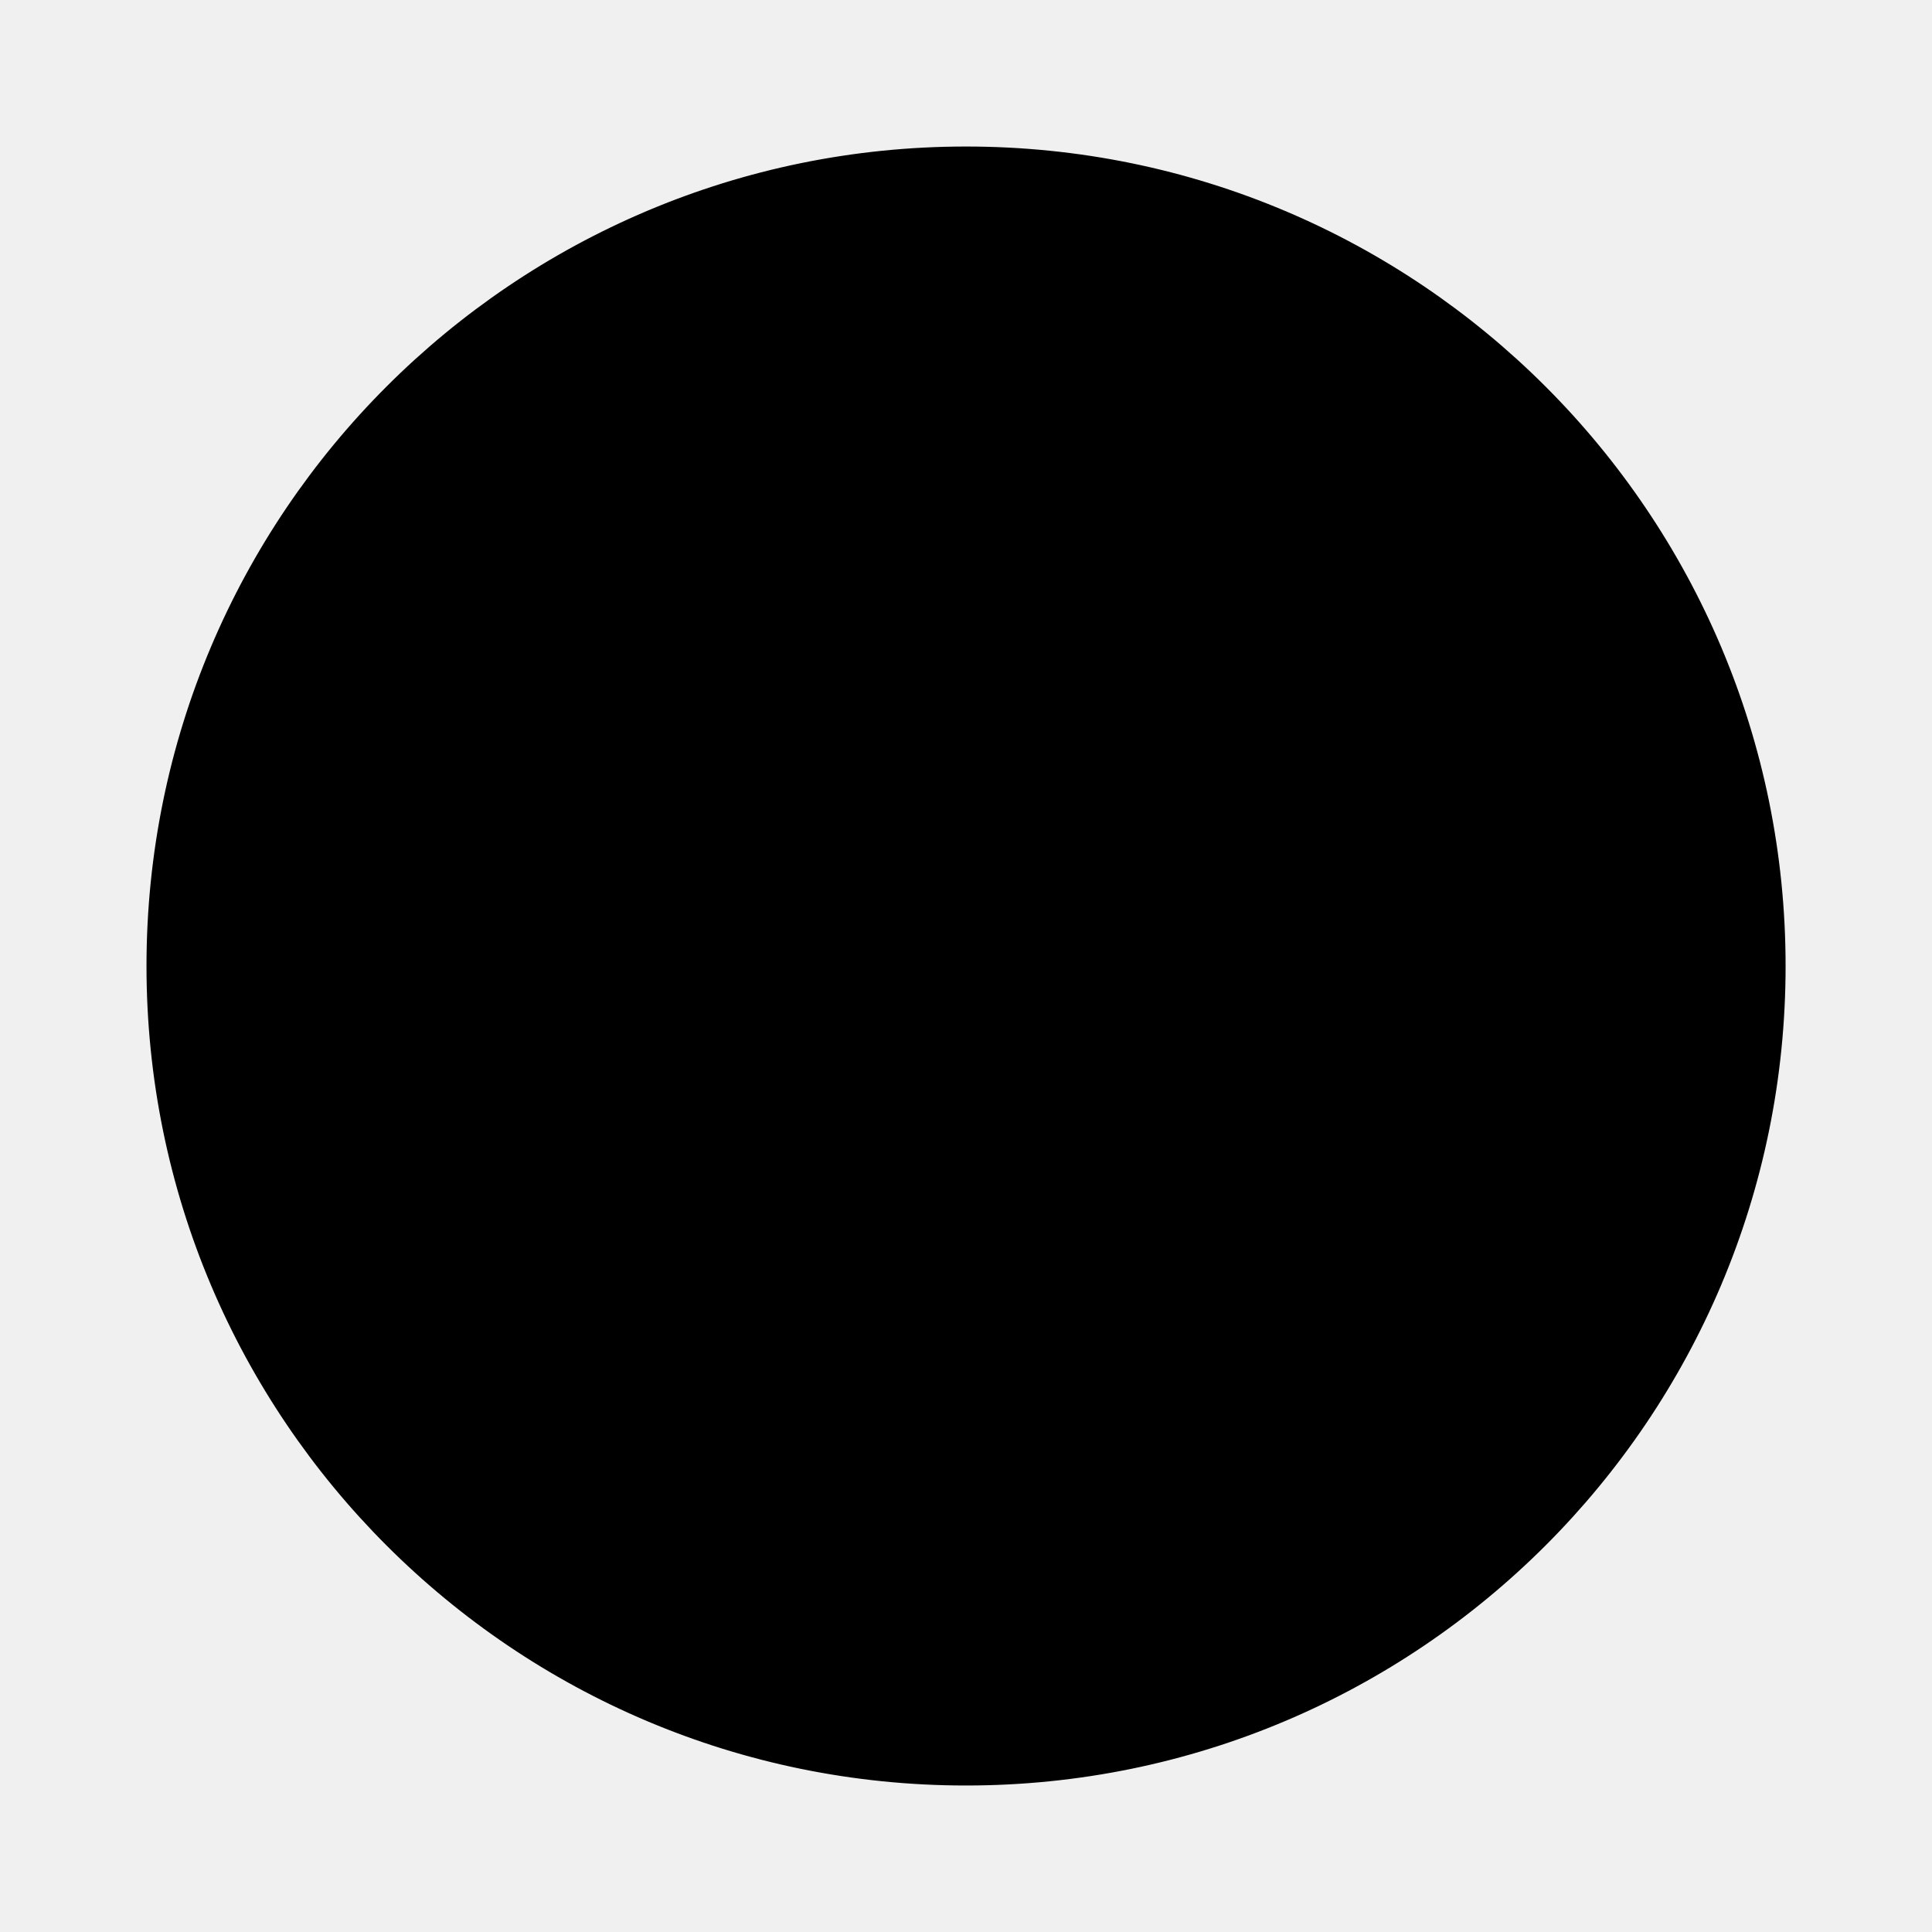
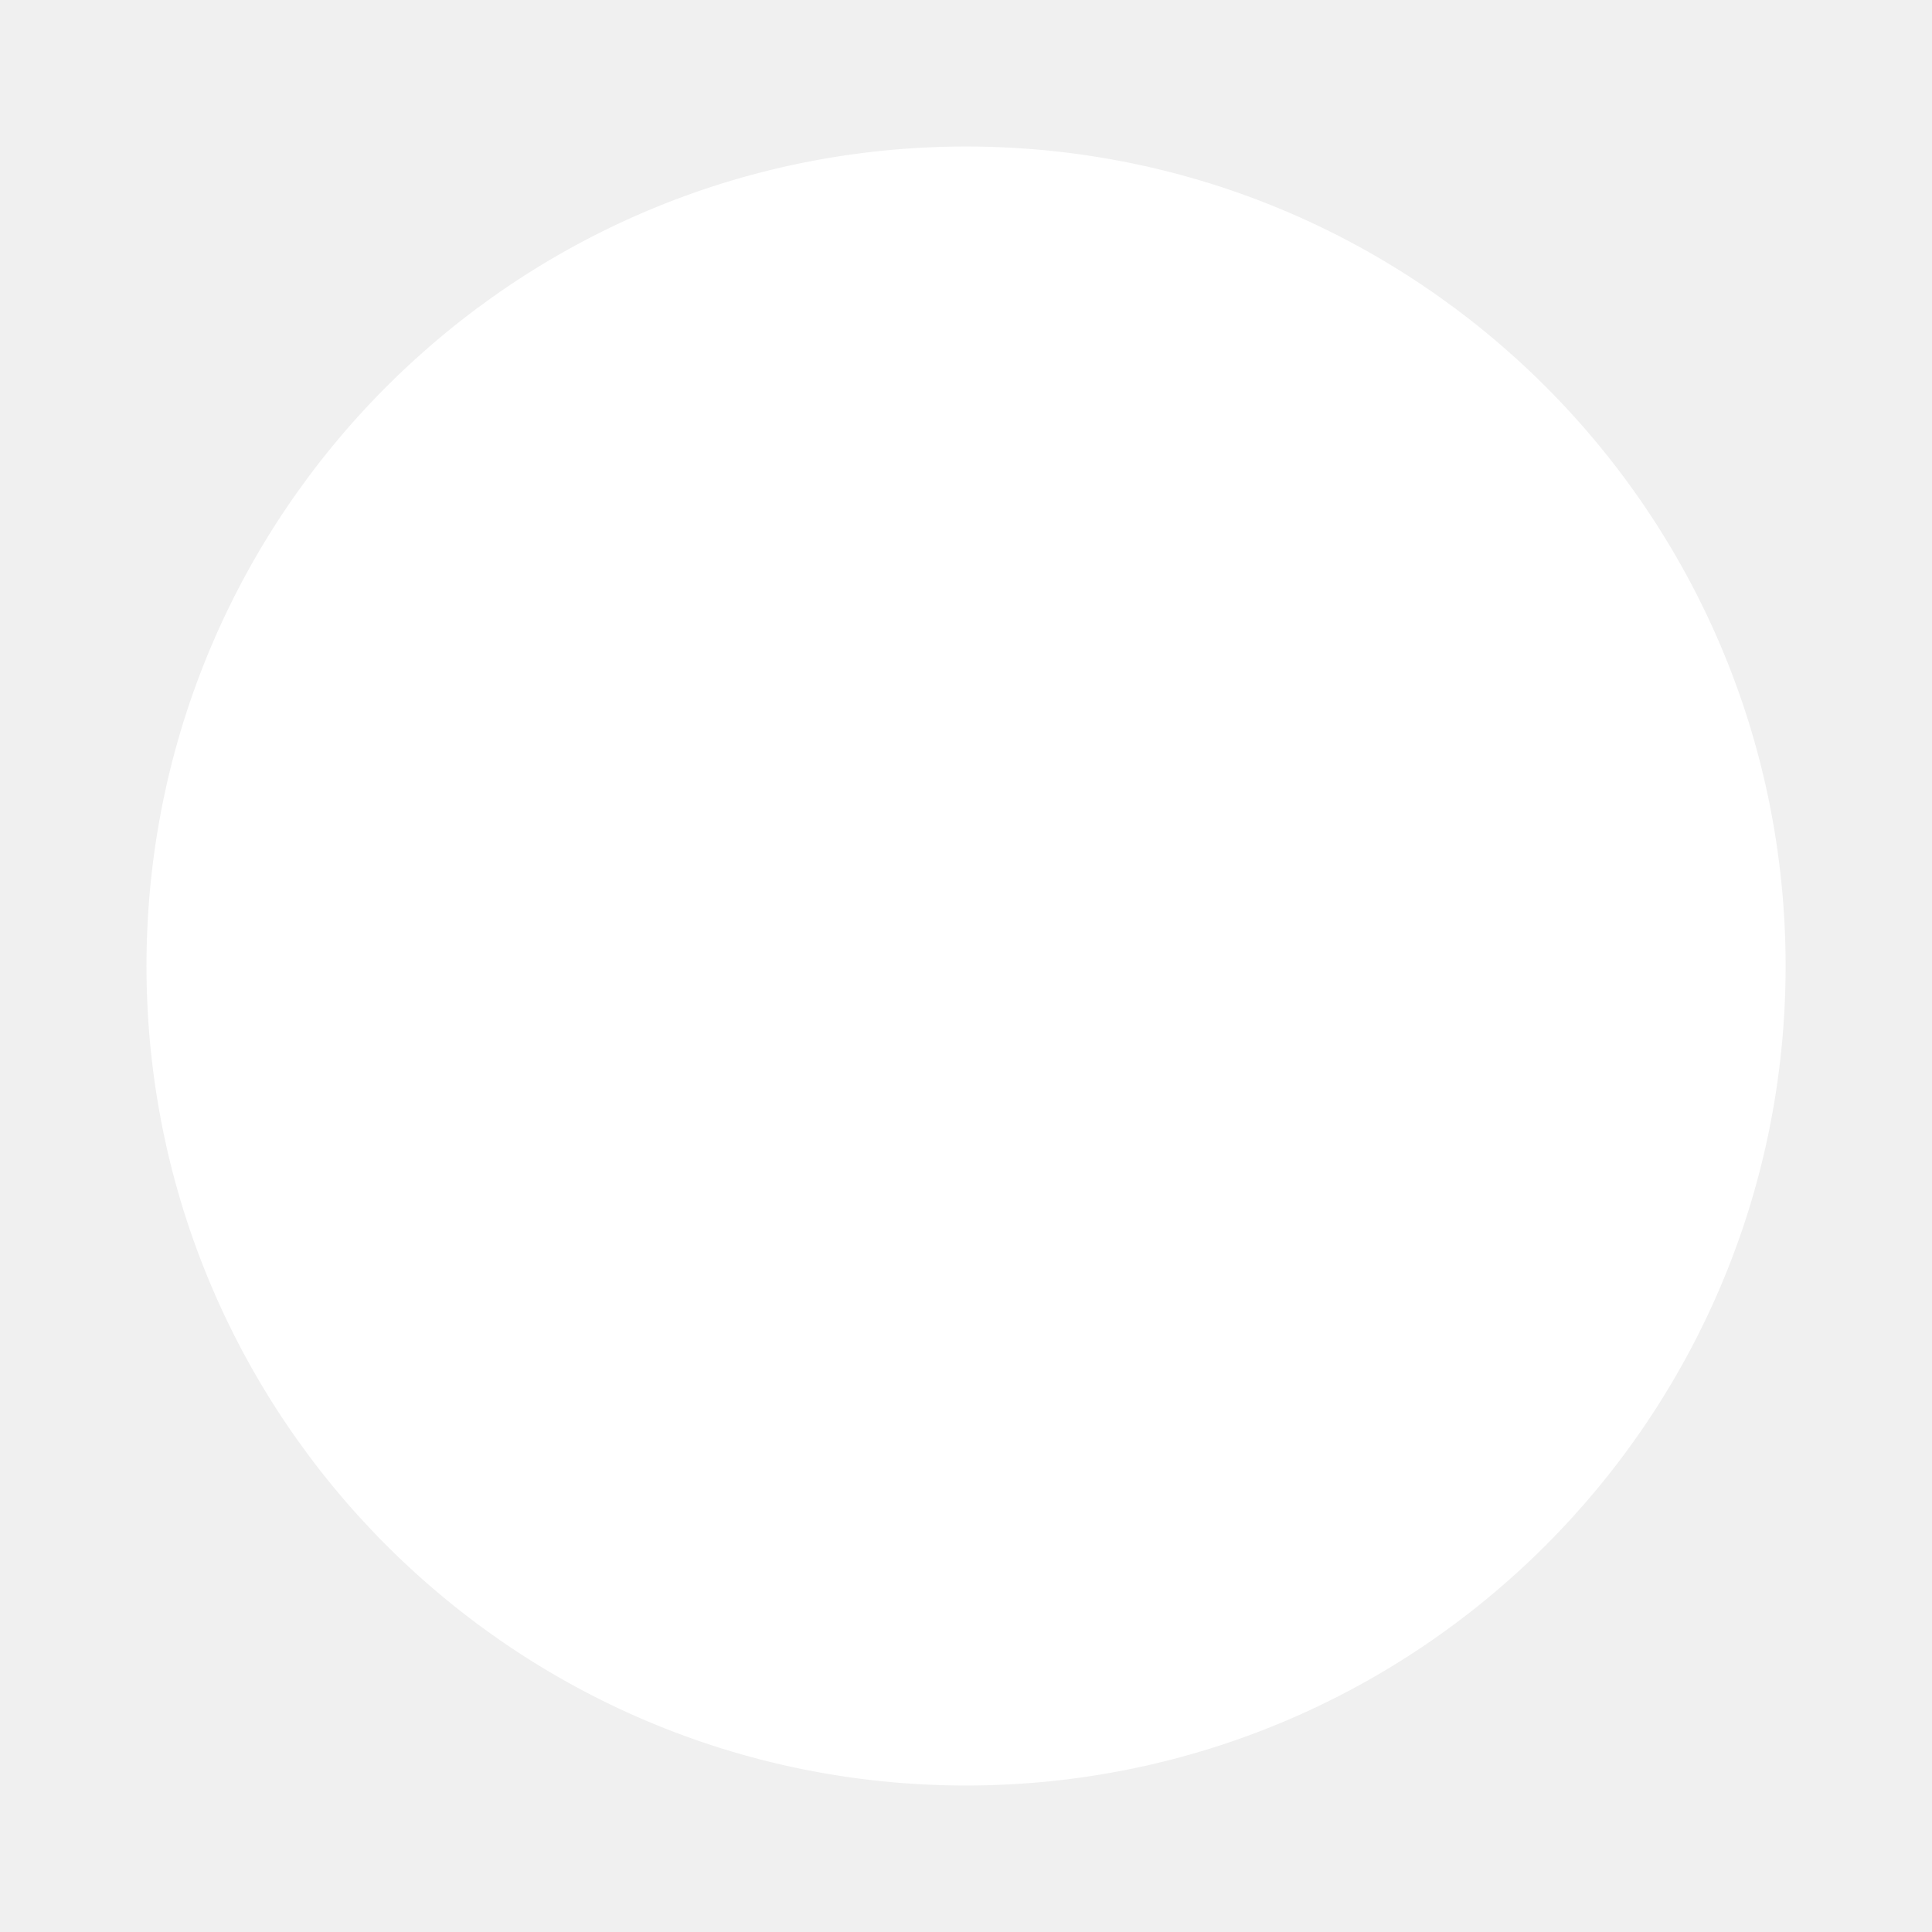
<svg xmlns="http://www.w3.org/2000/svg" width="100" height="100" id="svg2" version="1.0">
  <defs id="defs4">
    </defs>
  <g id="layer1">
-     <path style="fill:#000000;stroke:#000000;stroke-width:0.67;stroke-linecap:square;stroke-linejoin:round;stroke-miterlimit:4;stroke-opacity:1;stroke-dasharray:none;stroke-dashoffset:0;fill-opacity:1;" id="maskPath" d="m -43.496,150 a 56.504,56.5 0 1 1 -113.008,0 56.504,56.5 0 1 1 113.008,0 z" transform="matrix(0.746314,0,0,0.746314,124.6337,-61.94651)">
+     <path style="fill:#ffffff;stroke:#ffffff;stroke-width:0.67;stroke-linecap:square;stroke-linejoin:round;stroke-miterlimit:4;stroke-opacity:1;stroke-dasharray:none;stroke-dashoffset:0;fill-opacity:1;" id="maskPath" d="m -43.496,150 a 56.504,56.5 0 1 1 -113.008,0 56.504,56.5 0 1 1 113.008,0 z" transform="matrix(0.746314,0,0,0.746314,124.6337,-61.94651)">
            </path>
  </g>
</svg>
